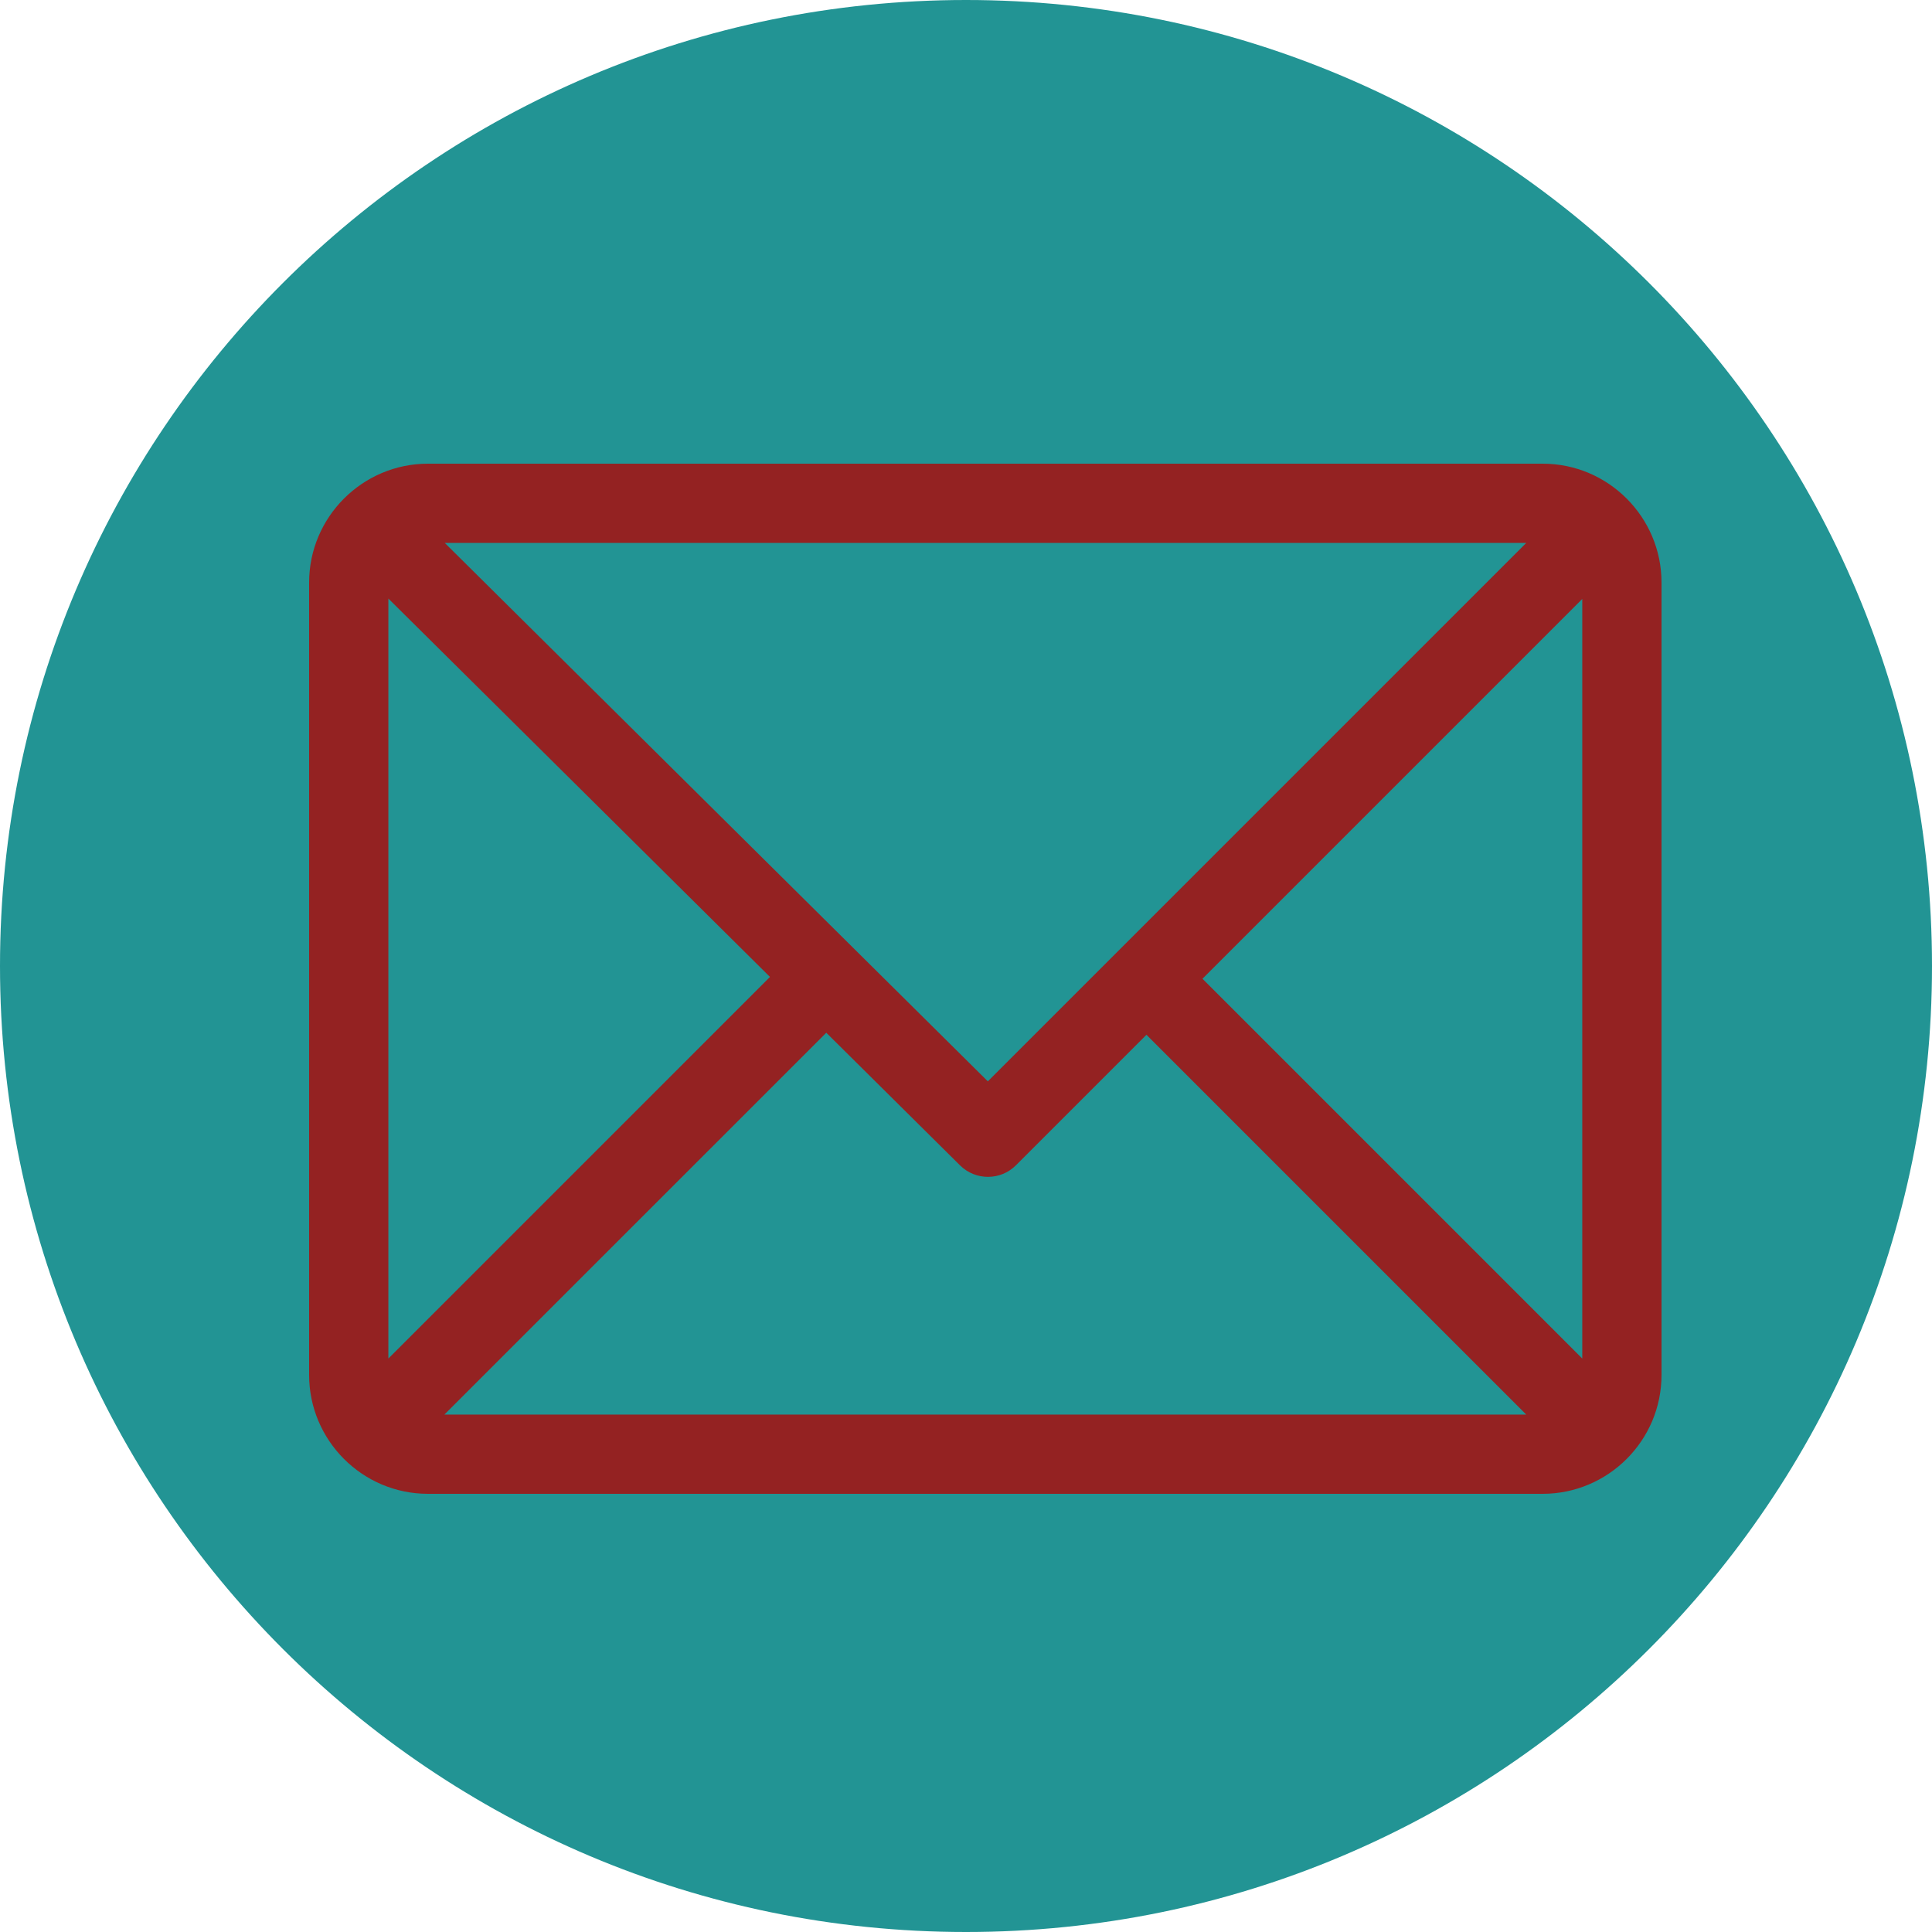
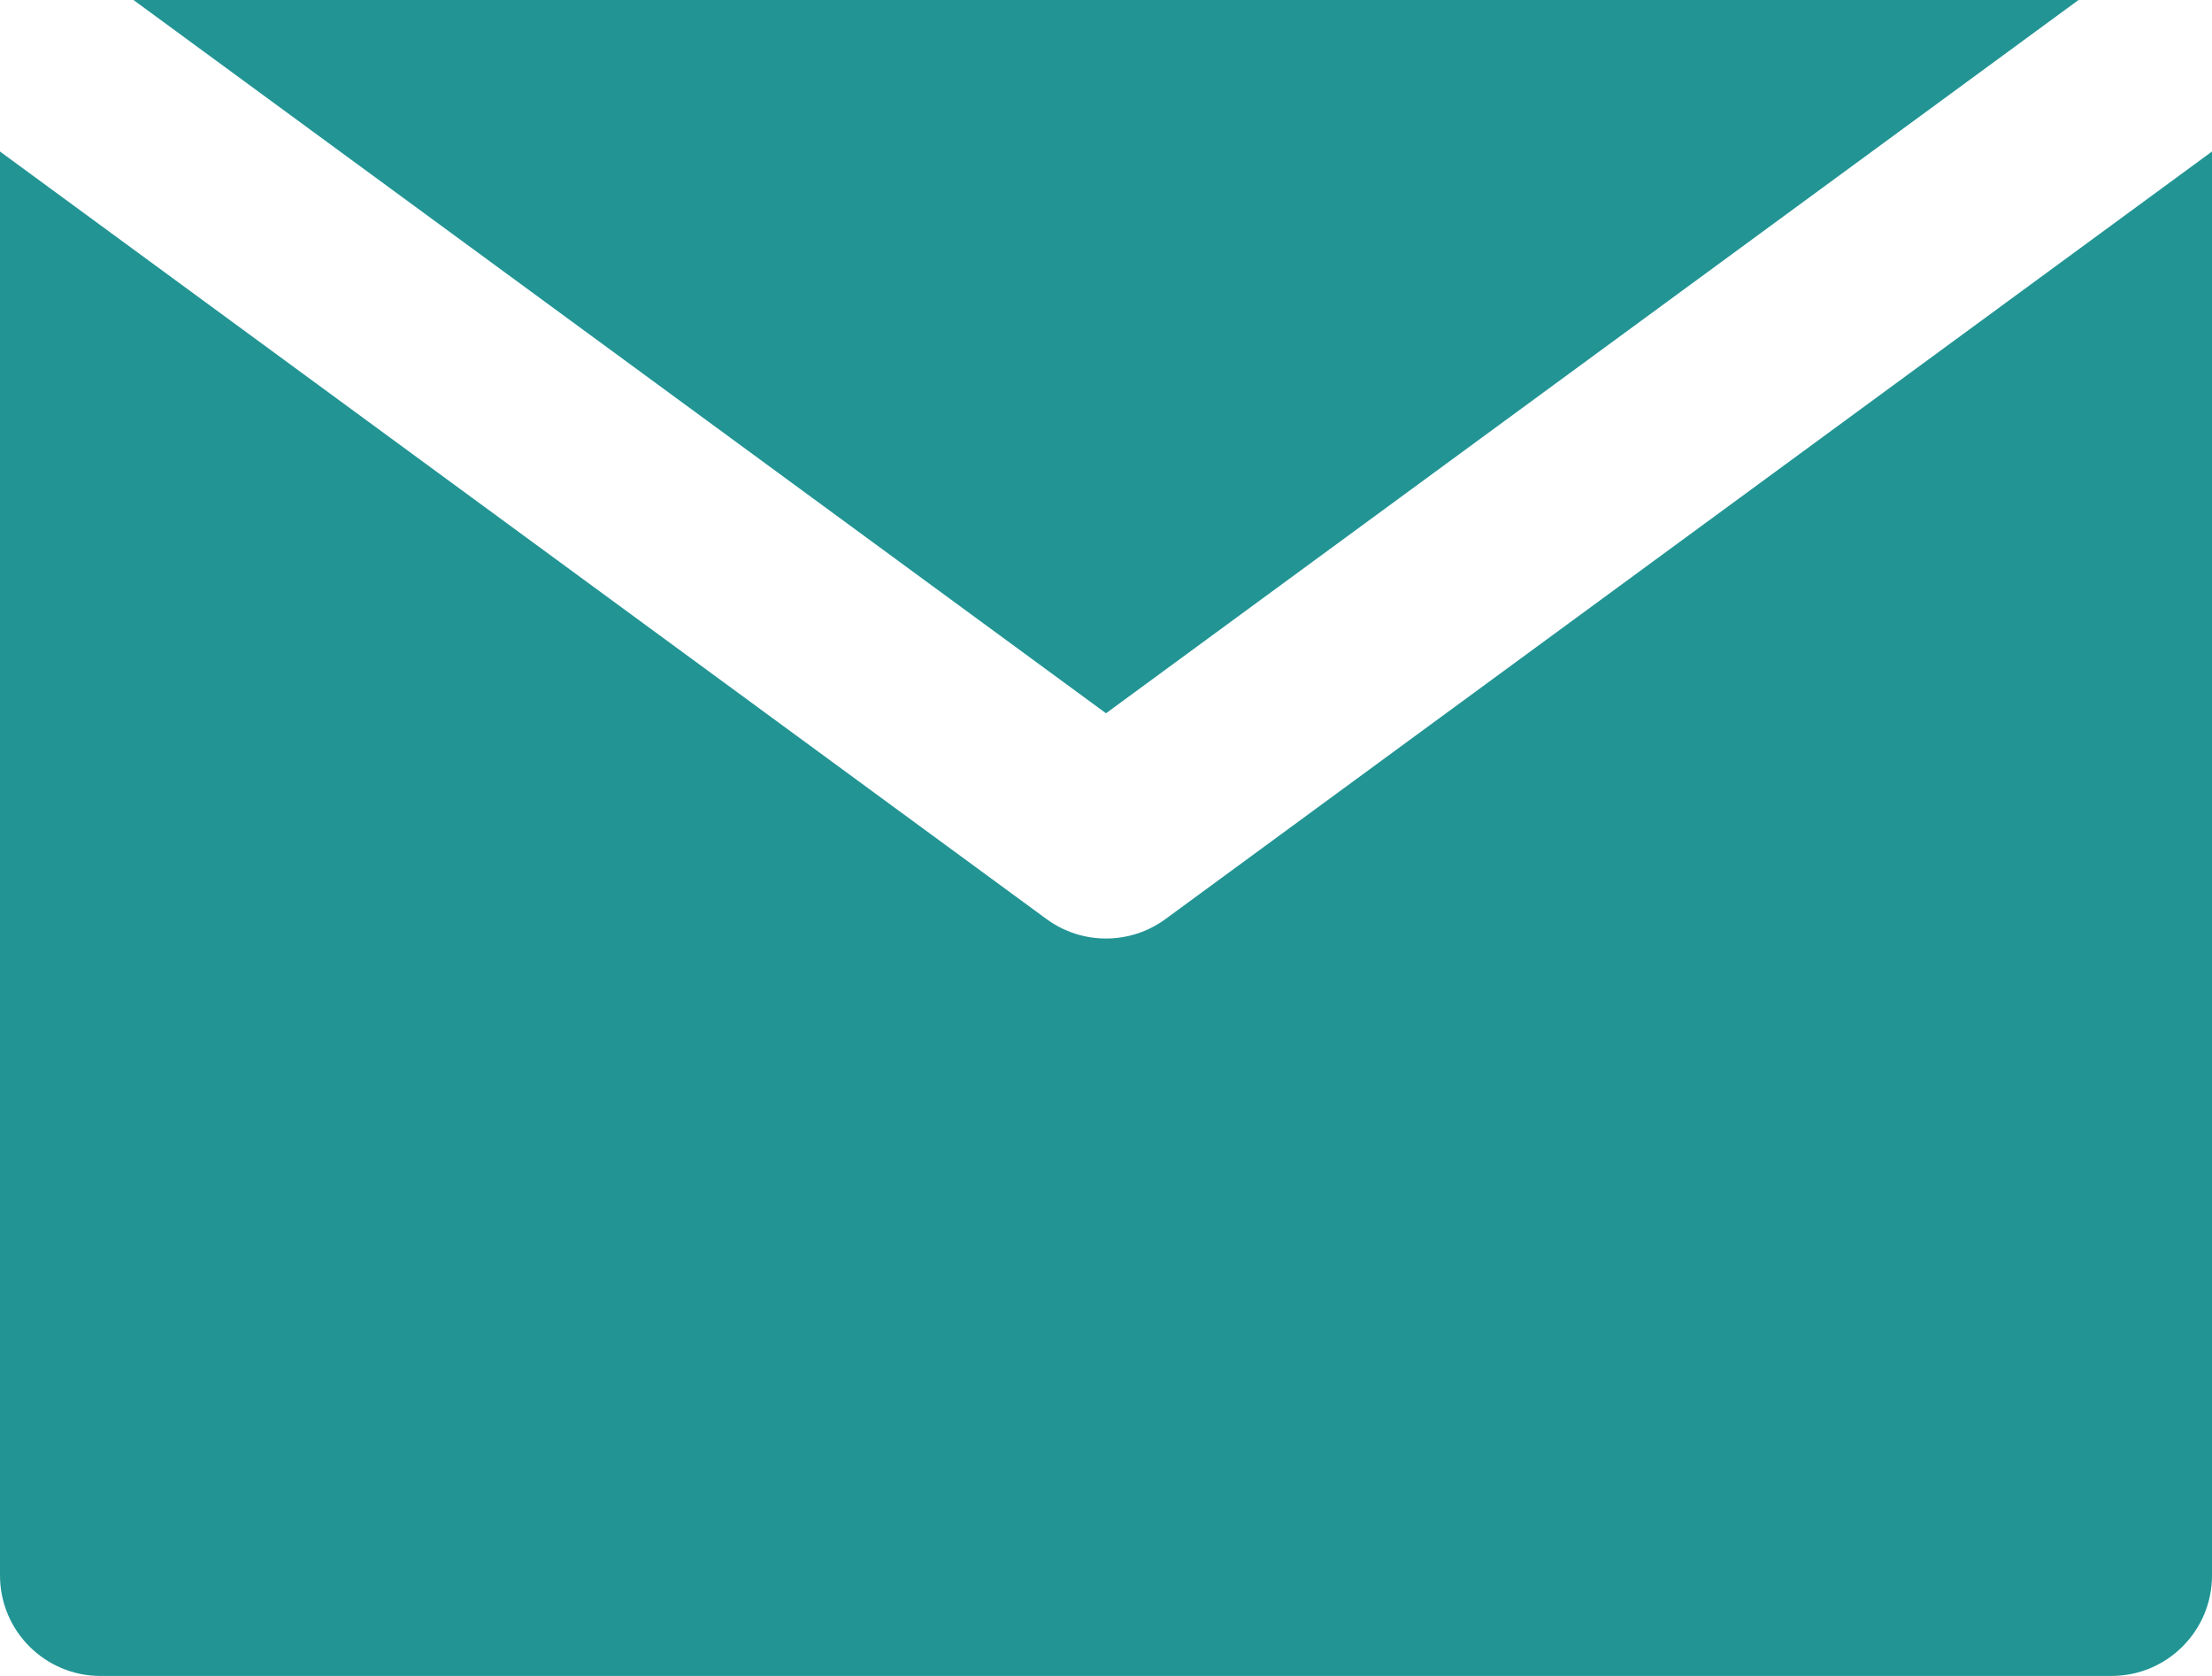
- <svg xmlns="http://www.w3.org/2000/svg" width="50px" height="50px" viewBox="0 0 50 50" version="1.1">
+ <svg xmlns="http://www.w3.org/2000/svg" width="330px" height="250px" viewBox="0 0 330 250" version="1.1">
  <defs />
-   <g id="Symbols" stroke="none" stroke-width="1" fill="none" fill-rule="evenodd">
-     <g id="низ" transform="translate(-996, -166)">
-       <g id="Group-11">
-         <g id="Group-3">
-           <g id="Group-2" transform="translate(996, 166)">
-             <g id="низ-иконка" transform="translate(0, 0)" fill="#229494">
-               <ellipse id="Oval" cx="25" cy="25" rx="25" ry="25" />
-             </g>
-             <g id="004-email-1" transform="translate(8, 12)" fill-rule="nonzero" fill="#942222">
-               <path d="M31.924,0 L3.076,0 C1.382,0 0,1.381 0,3.076 L0,23.584 C0,25.274 1.376,26.66 3.076,26.66 L31.924,26.66 C33.614,26.66 35,25.284 35,23.584 L35,3.076 C35,1.386 33.624,0 31.924,0 Z M31.499,2.051 L17.565,15.985 L3.511,2.051 L31.499,2.051 Z M2.051,23.159 L2.051,3.491 L11.927,13.283 L2.051,23.159 Z M3.501,24.609 L13.384,14.727 L16.846,18.16 C17.247,18.557 17.894,18.556 18.293,18.157 L21.67,14.78 L31.499,24.609 L3.501,24.609 Z M32.949,23.159 L23.12,13.33 L32.949,3.501 L32.949,23.159 Z" id="Shape" />
-             </g>
-           </g>
-         </g>
-       </g>
+   <g id="Page-1" stroke="none" stroke-width="1" fill="none" fill-rule="evenodd">
+     <g id="email-svgrepo-com" fill-rule="nonzero" fill="#229494">
+       <path d="M173.871,137.097 C171.23,139.033 168.115,140 165.001,140 C161.885,140 158.771,139.033 156.13,137.097 L30,44.602 L0.001,22.603 L0,235.001 C0.001,243.285 6.716,250.001 15,250.001 L315.001,250 C323.286,250 330.001,243.284 330.001,235.001 L330.001,22.602 L300,44.602 L173.871,137.097 Z" id="XMLID_350_" />
+       <polygon id="XMLID_351_" points="165.001 106.4 310.087 0.001 19.911 0" />
    </g>
  </g>
</svg>
